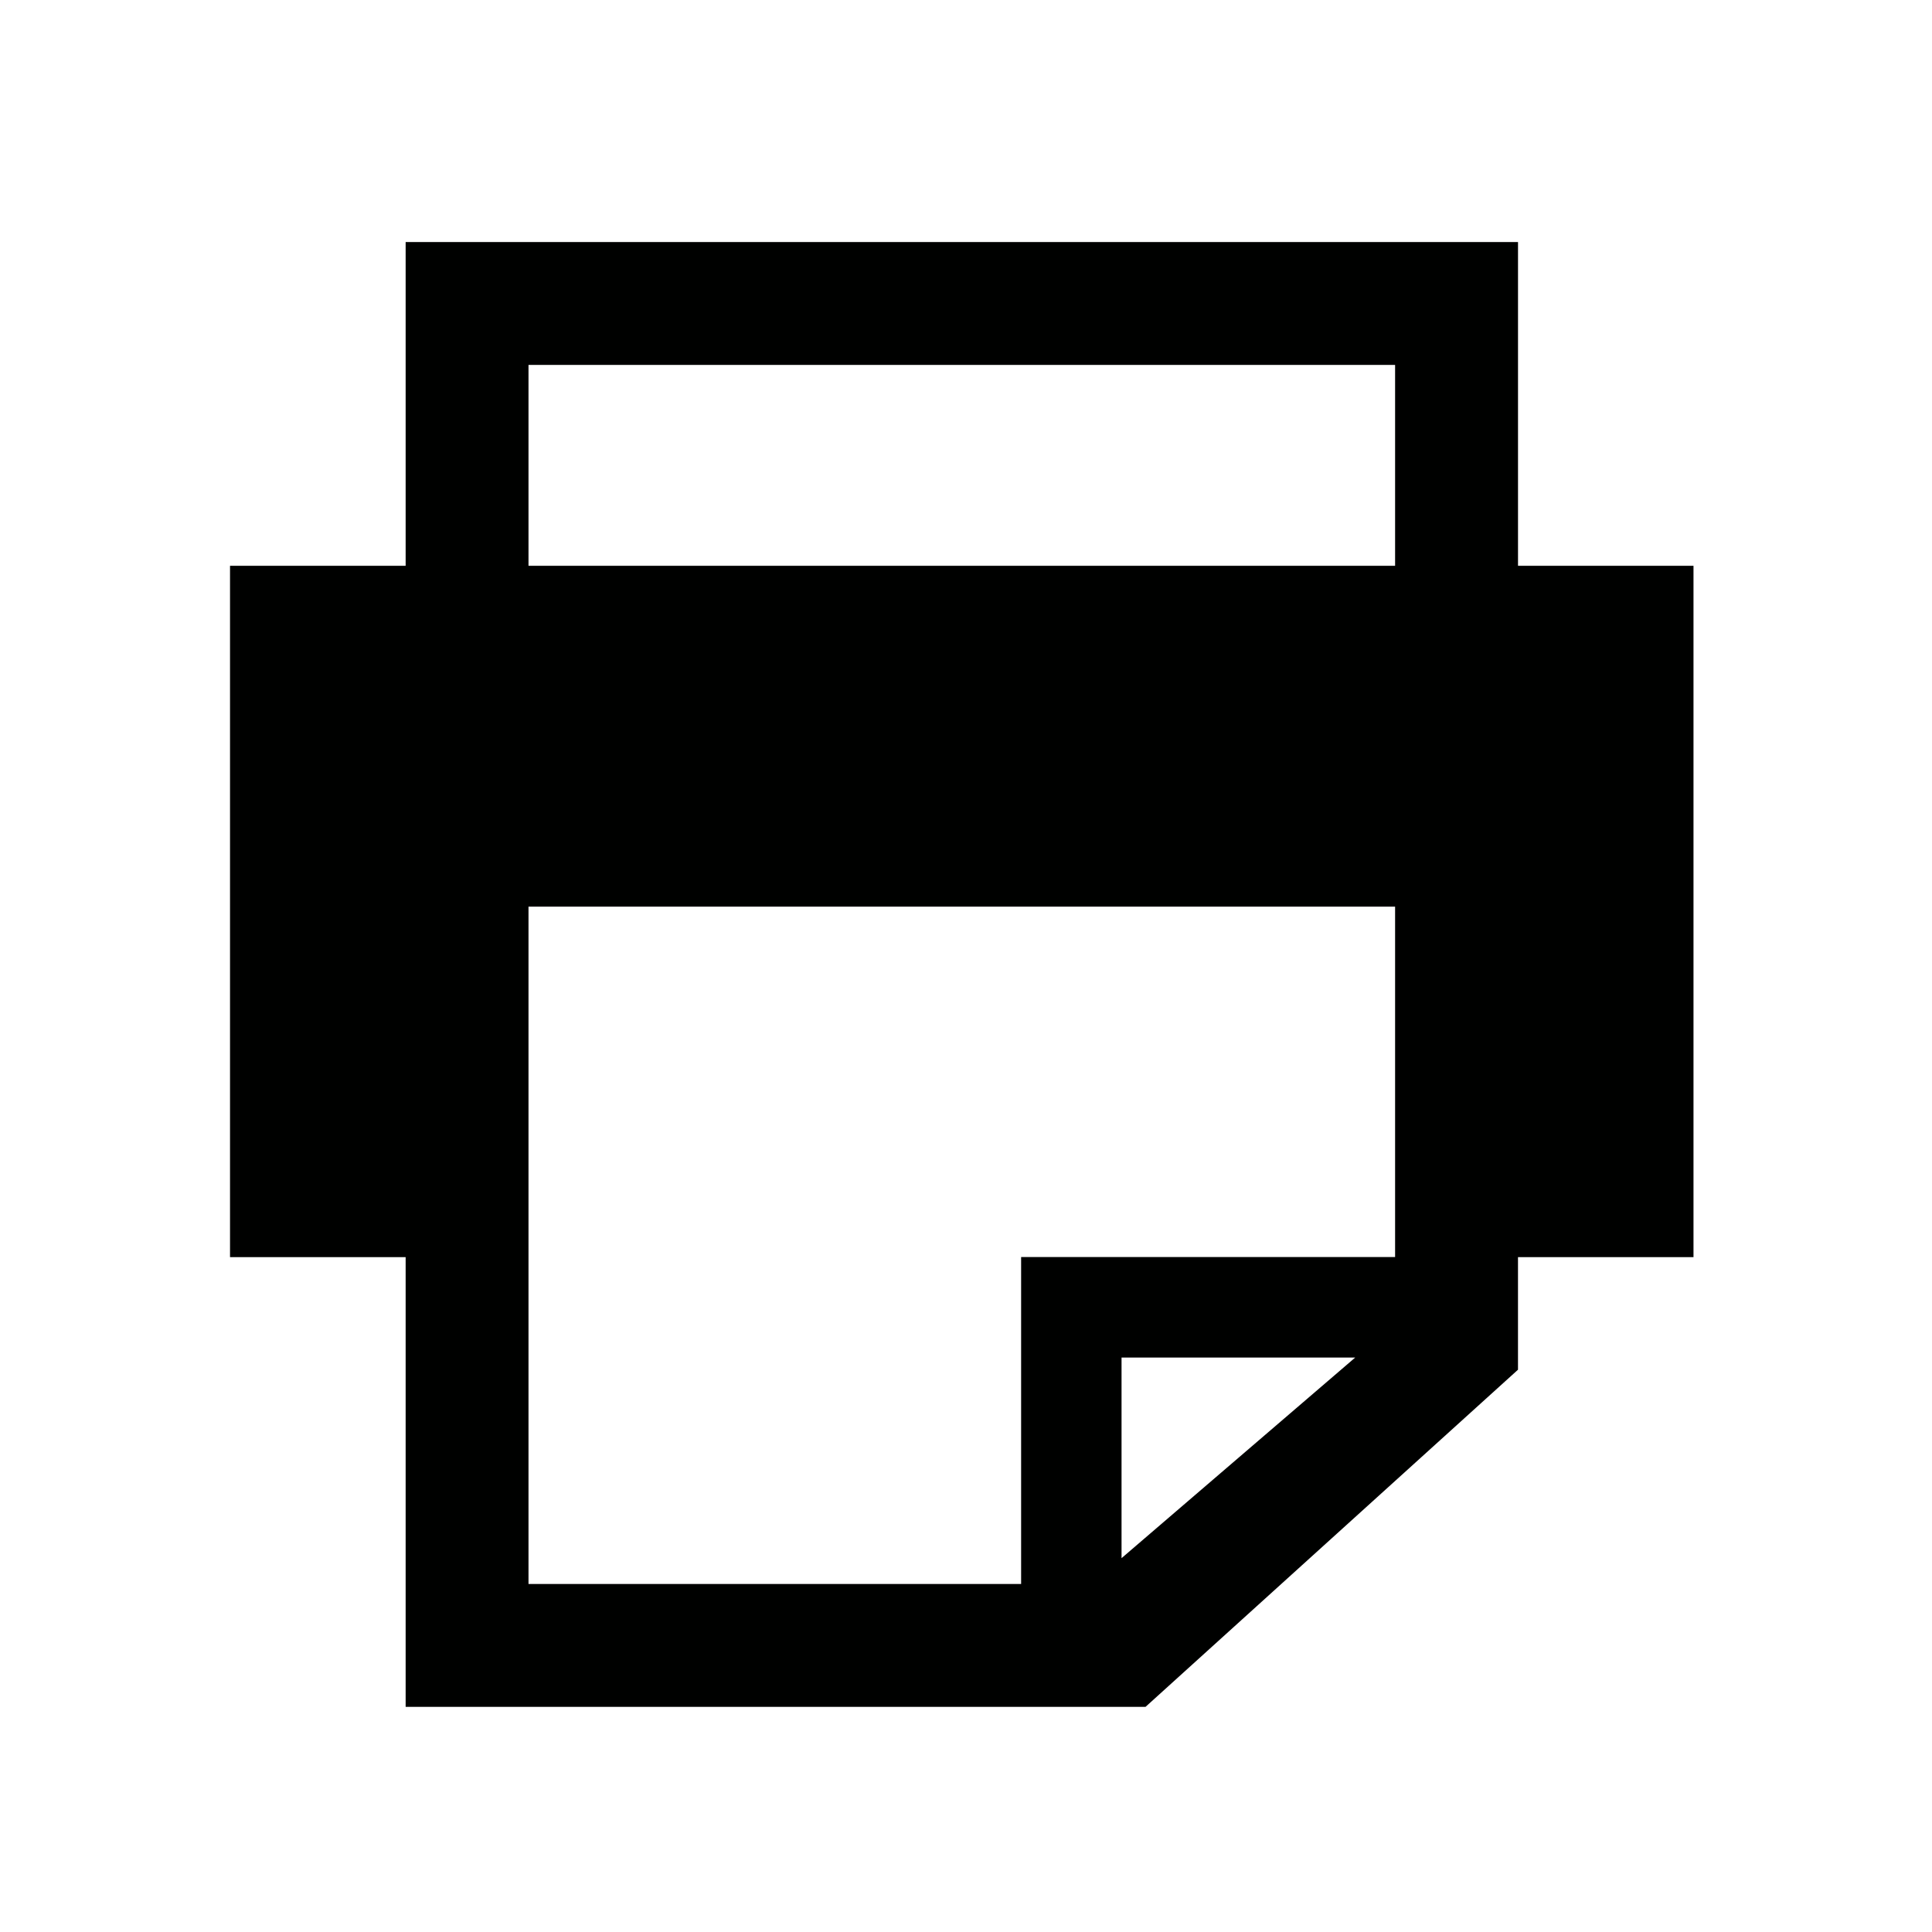
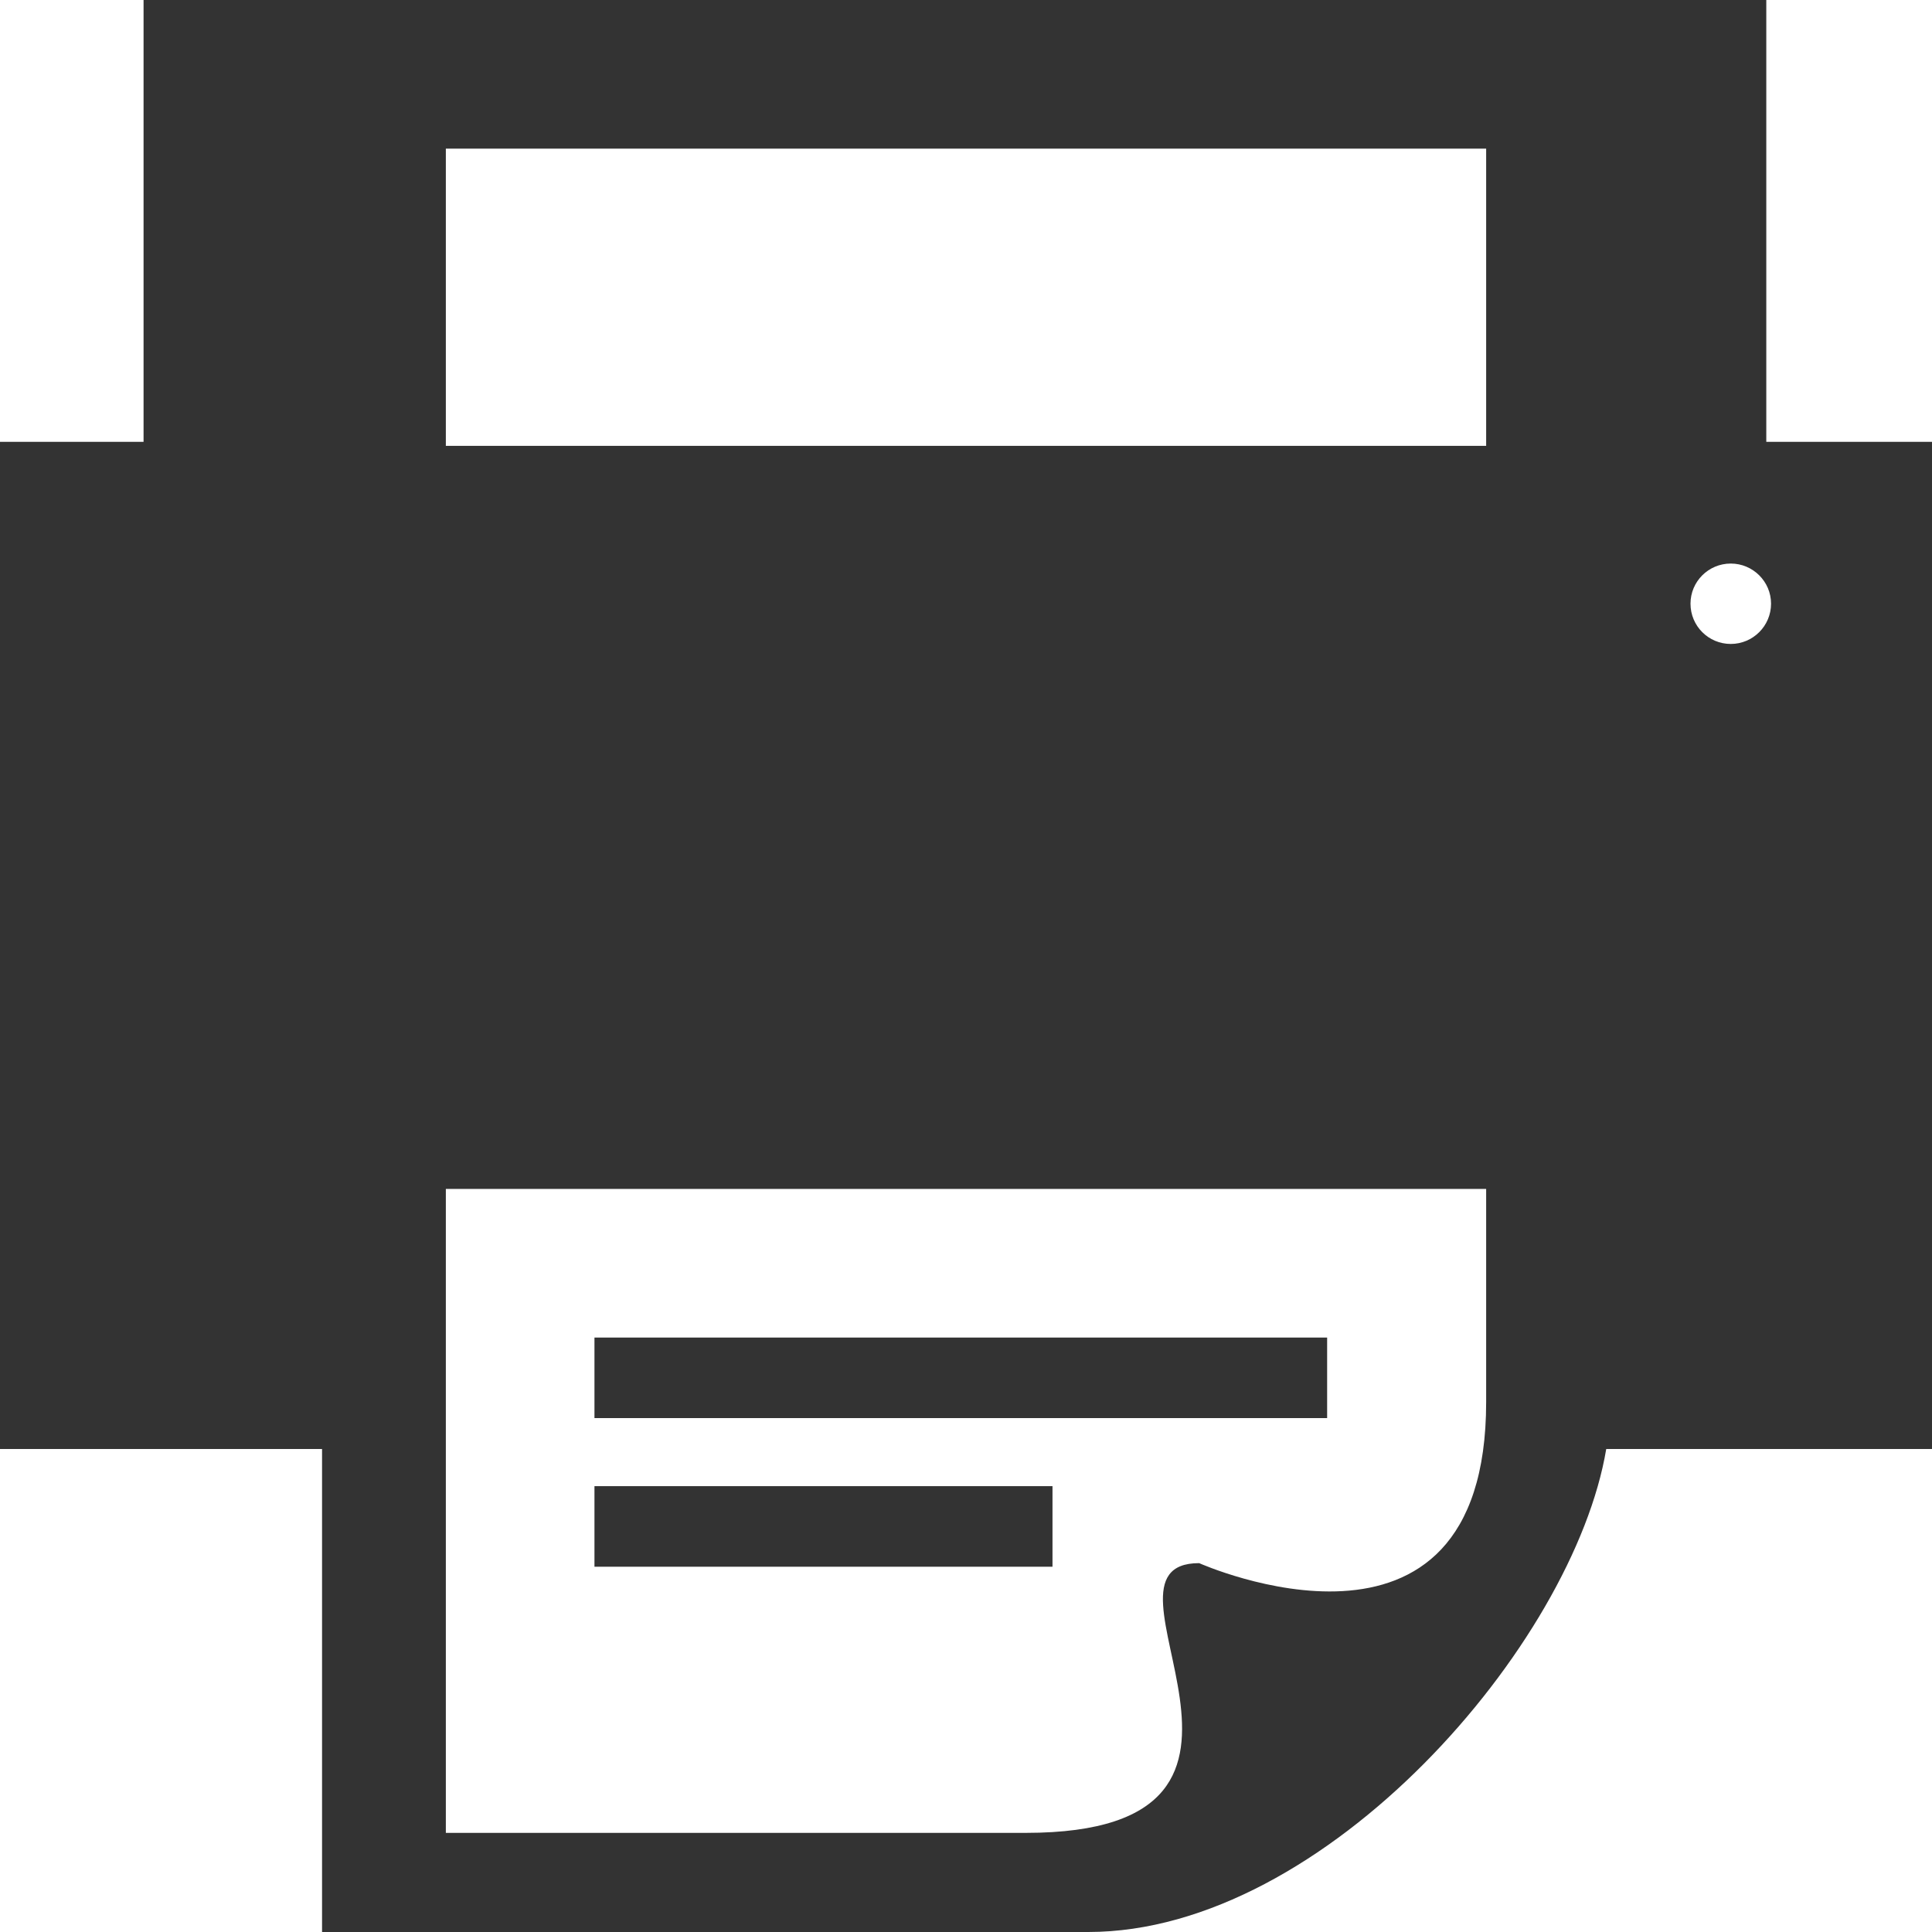
- <svg xmlns="http://www.w3.org/2000/svg" version="1" width="100" height="100" viewBox="0 0 100 100">
-   <path fill="#000100" d="M79.932 29.284h-1.36v-16.757h-57.576v16.757h-9.09v35.786h9.09v23.278h38.295l19.28-17.452v-5.826h9.084v-35.786h-7.723zm-21.881 51.366v-10.384h12.095l-12.095 10.384zm14.159-15.587h-19.357v16.925h-25.498v-35.061h44.855v18.136zm-44.855-46.174h44.855v10.396h-44.855v-10.396z" />
+ <svg xmlns="http://www.w3.org/2000/svg" width="13px" height="13px" viewBox="0 0 13 13" version="1.1">
+   <defs />
+   <g id="Page-1" stroke="none" stroke-width="1" fill="none" fill-rule="evenodd">
+     <g id="button-states" transform="translate(-270, -147)" fill="#333333">
+       <g id="Group-+-1_il-+-2_oil" transform="translate(-229, -2)">
+         <g id="Group">
+           <g id="Oval-1-Copy-5-Copy-2-+-bookmark-icon">
+             <g>
+               <path d="M510.885,151.973 L510.885,149 L499.966,149 L499.966,151.973 L499,151.973 L499,158.75 L501.167,158.75 L501.167,162 L506.323,162 C507.919,162 509.589,160.062 509.808,158.75 L512,158.75 L512,151.973 L510.885,151.973 Z M505.902,161.333 L502,161.333 L502,157 L509,157 L509,158.434 C509,160.381 507.069,159.518 507.069,159.518 C506.251,159.518 507.927,161.333 505.902,161.333 Z M510.646,153.333 C510.496,153.333 510.375,153.212 510.375,153.062 C510.375,152.913 510.496,152.792 510.646,152.792 C510.795,152.792 510.917,152.913 510.917,153.062 C510.917,153.212 510.795,153.333 510.646,153.333 L510.646,153.333 Z M507.93,158.542 L503,158.542 L503,158 L507.93,158 L507.93,158.542 L507.93,158.542 Z M503,159 L503,159.542 L506.082,159.542 L506.082,159 L503,159 Z M502,150 L509,150 L509,152 L502,152 L502,150 Z" id="print" />
+             </g>
+           </g>
+         </g>
+       </g>
+     </g>
+   </g>
</svg>
